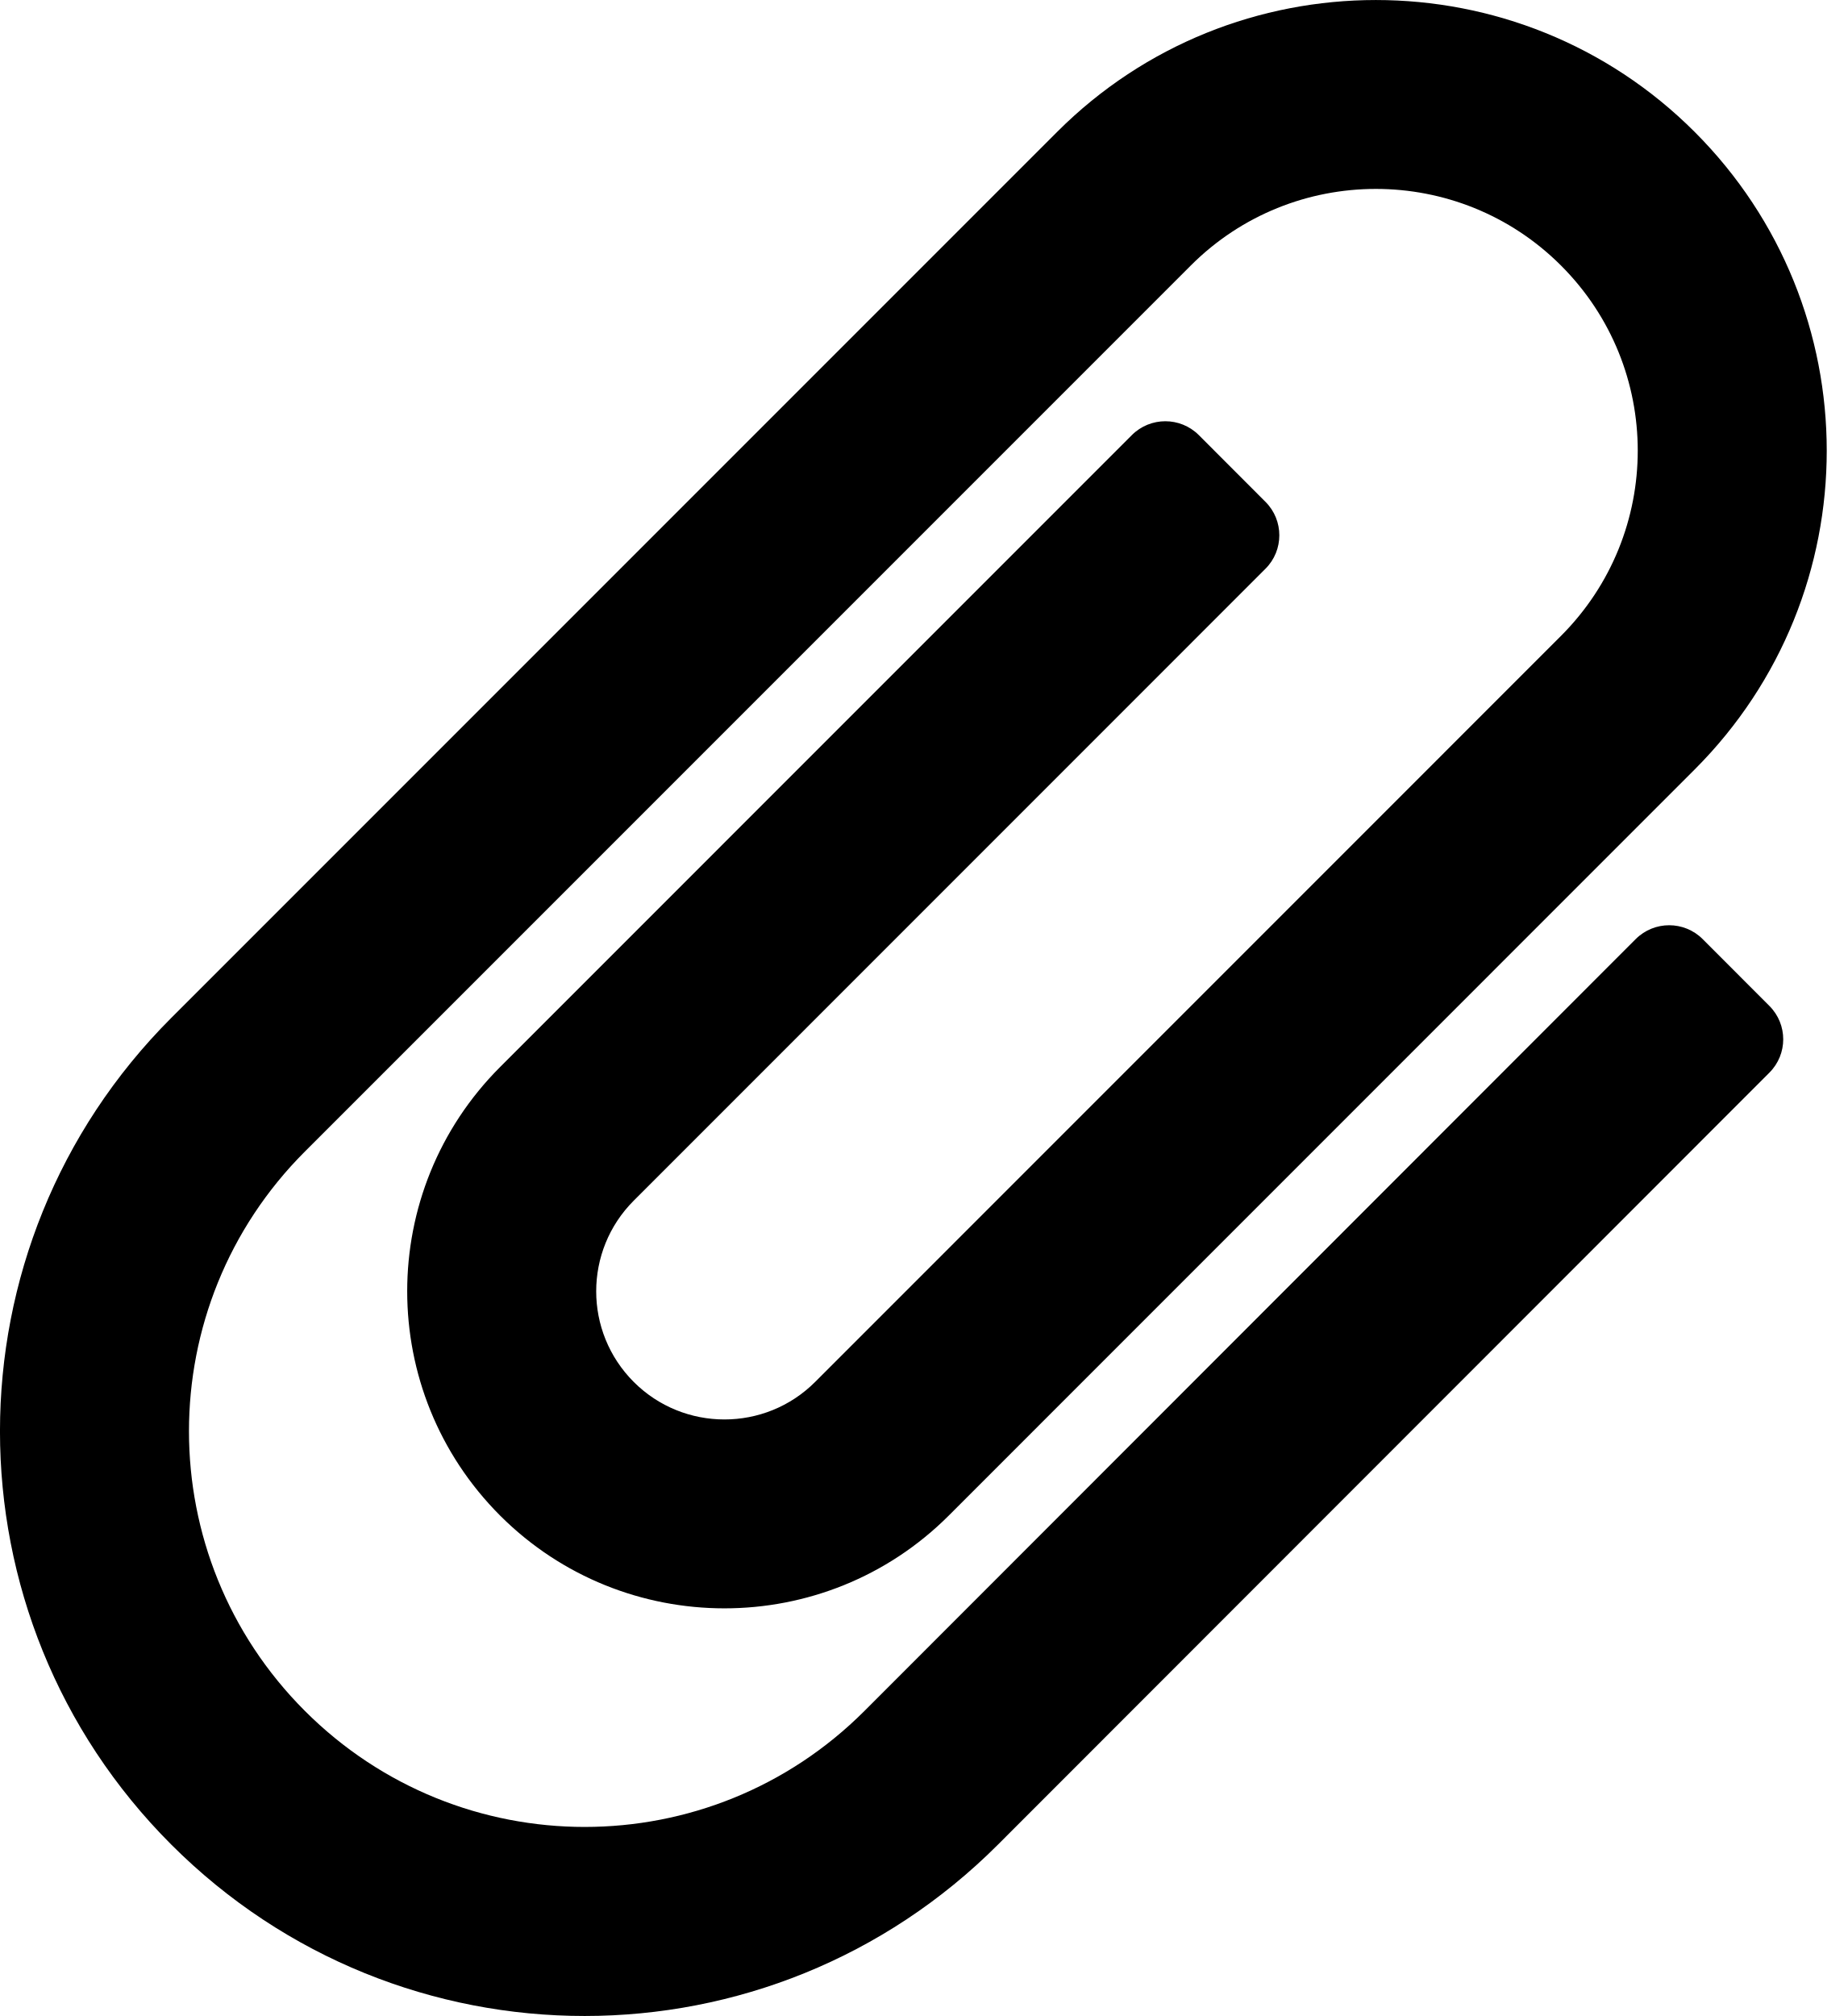
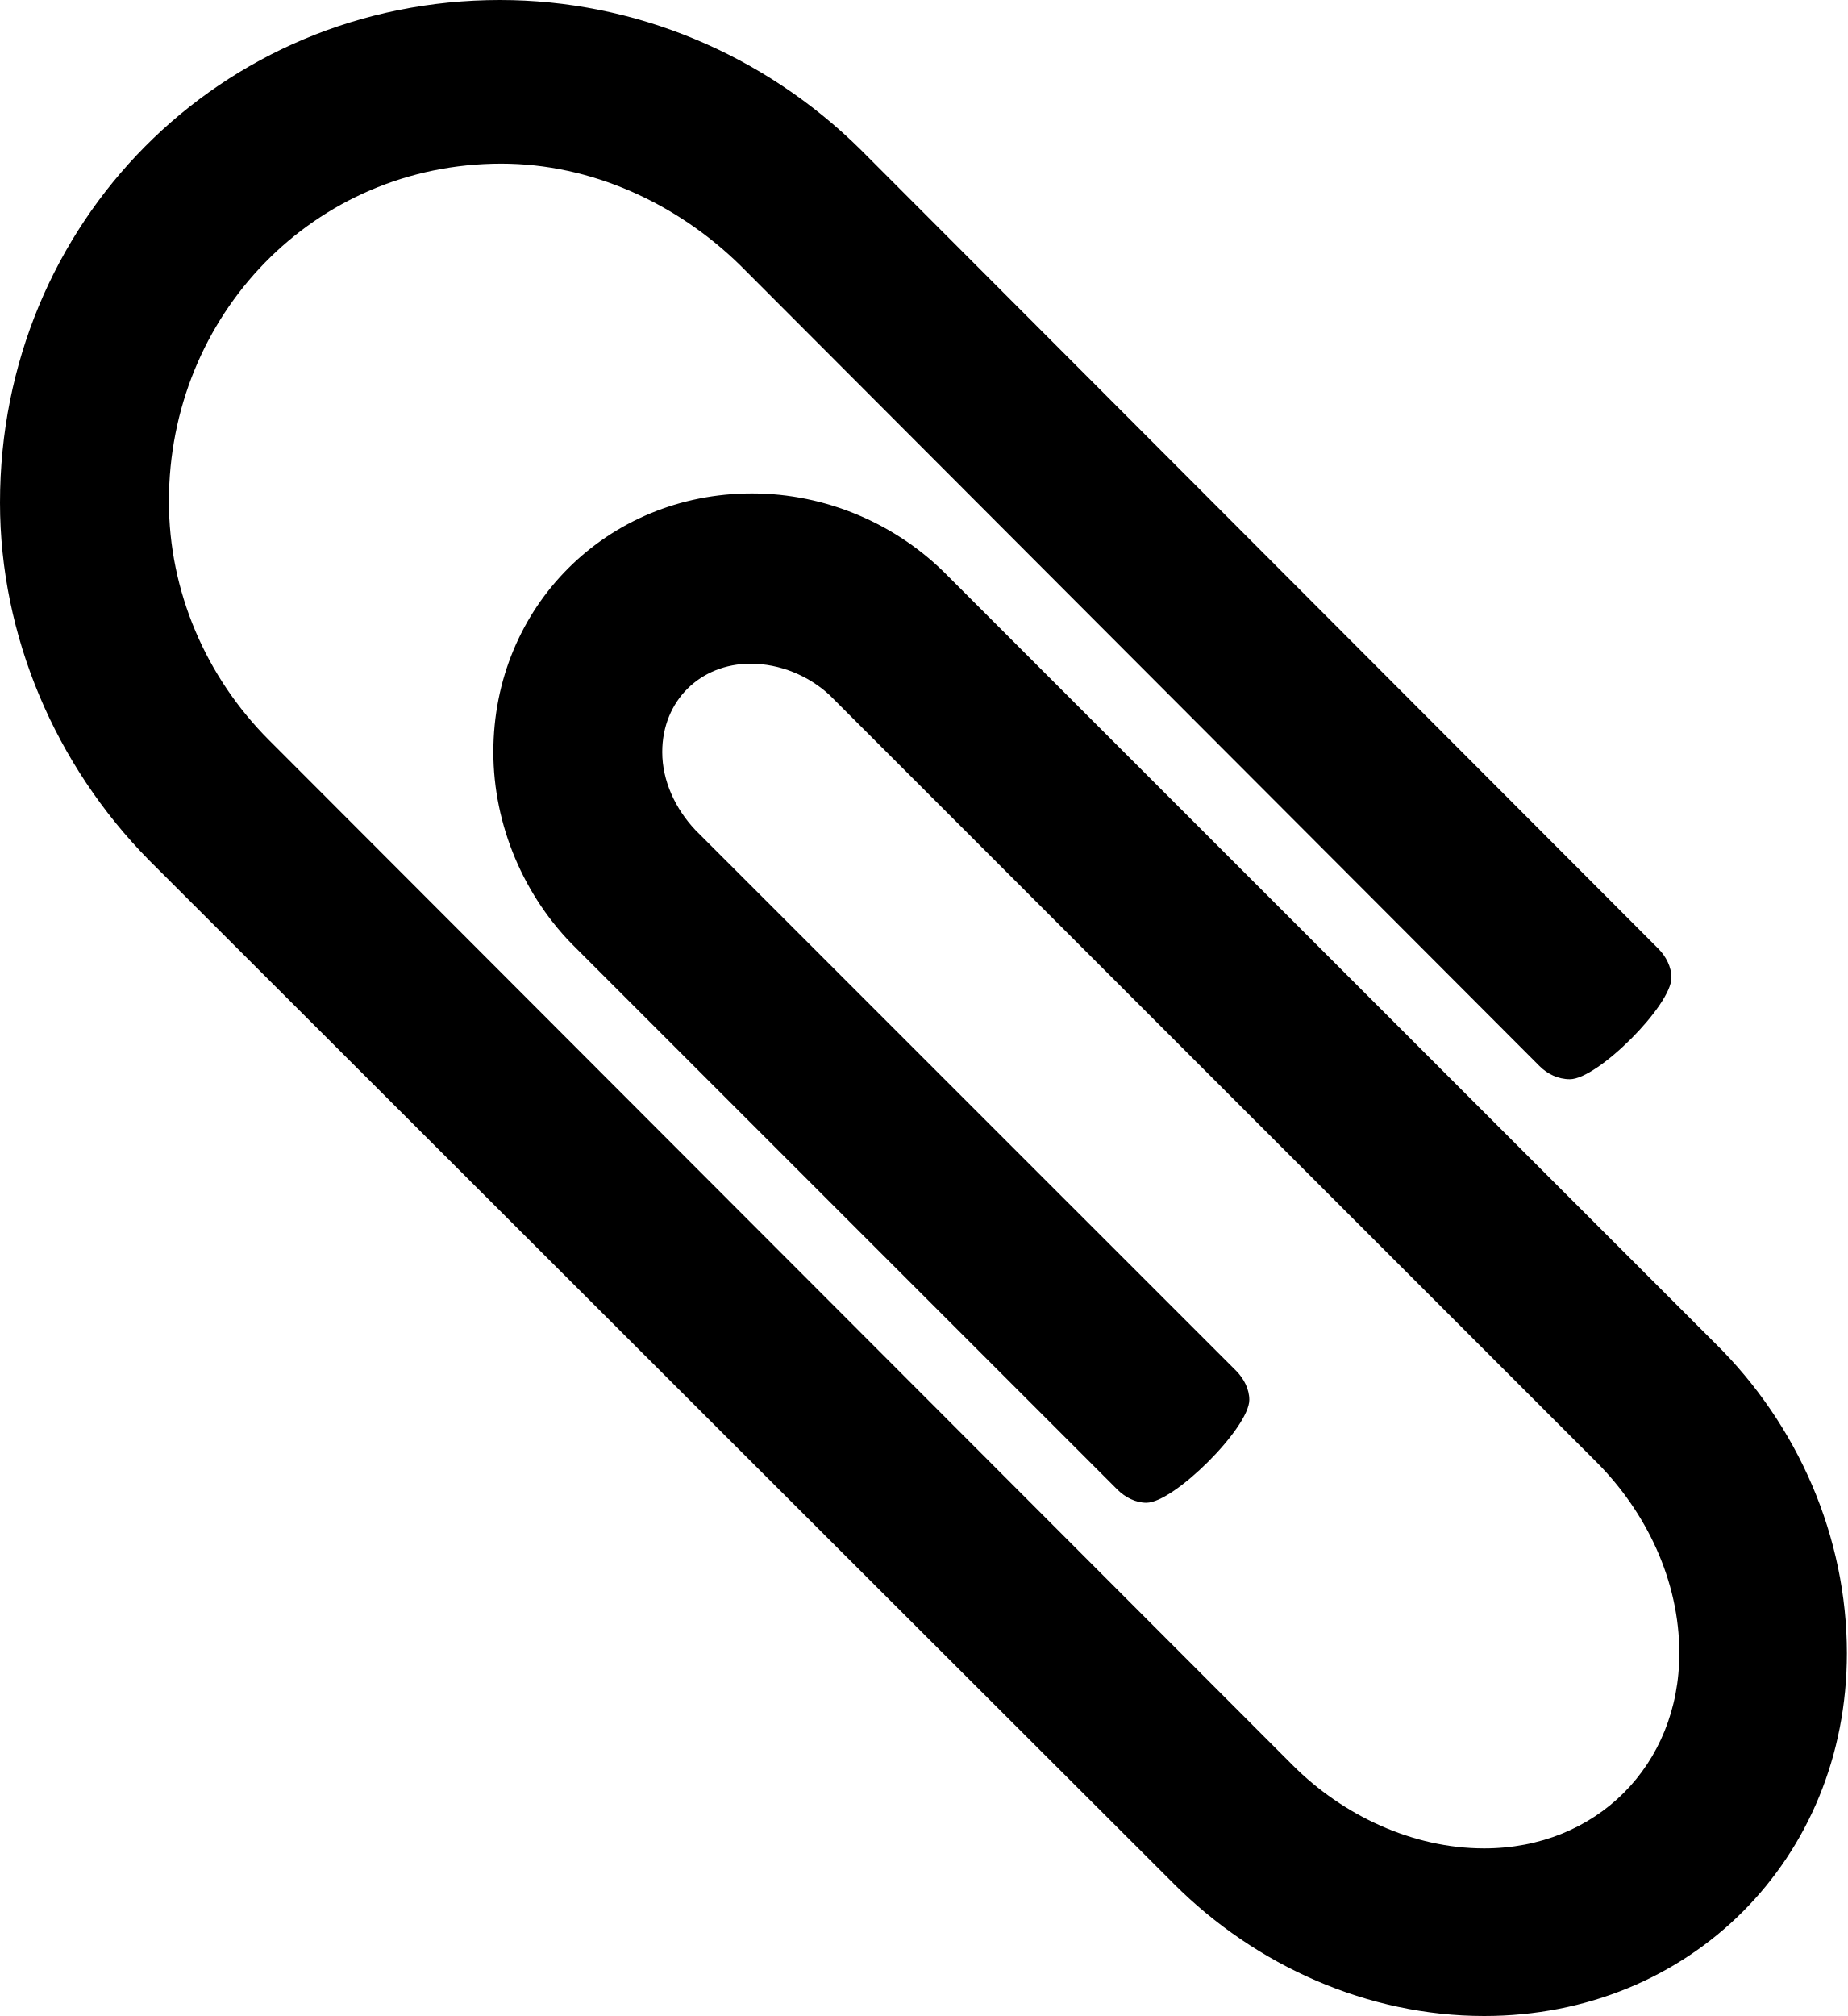
<svg xmlns="http://www.w3.org/2000/svg" width="22" height="24" viewBox="0 0 22 24" fill="none">
-   <path d="M2.039 21.959C-0.68 19.24 -0.68 14.838 2.039 12.118L12.587 1.57C14.68 -0.523 18.084 -0.523 20.177 1.57C22.274 3.667 22.275 7.063 20.177 9.161L11.296 18.043C9.823 19.515 7.428 19.515 5.955 18.043C4.48 16.567 4.479 14.178 5.955 12.702L13.477 5.179C13.697 4.96 14.053 4.96 14.273 5.179L15.068 5.975C15.287 6.194 15.287 6.551 15.068 6.77L7.546 14.293C6.95 14.889 6.949 15.855 7.546 16.452C8.141 17.047 9.11 17.047 9.705 16.452L18.586 7.57C19.804 6.351 19.805 4.379 18.586 3.161C17.37 1.945 15.393 1.945 14.178 3.161L3.63 13.709C1.79 15.549 1.79 18.528 3.63 20.368C5.472 22.21 8.453 22.21 10.294 20.367C13.354 17.304 16.415 14.241 19.476 11.179C19.696 10.96 20.052 10.96 20.272 11.179L21.067 11.975C21.287 12.195 21.287 12.55 21.067 12.77C18.006 15.832 14.945 18.894 11.885 21.957C9.165 24.68 4.76 24.681 2.039 21.959Z" fill="#000" />
+   <path fill-rule="evenodd" clip-rule="evenodd" d="M21.99 19.681C21.99 22.131 20.121 24 17.671 24C16.288 24 14.953 23.403 13.979 22.429L1.775 10.241C0.66 9.11 0 7.571 0 5.984C0 2.654 2.623 0 5.953 0C7.555 0 9.094 0.644 10.241 1.775L19.744 11.293C19.838 11.387 19.901 11.513 19.901 11.639C19.901 11.969 19.021 12.848 18.692 12.848C18.55 12.848 18.424 12.785 18.33 12.691L8.812 3.157C8.058 2.419 7.037 1.948 5.969 1.948C3.738 1.948 2.011 3.754 2.011 5.969C2.011 7.037 2.45 8.058 3.204 8.812L15.393 21.016C15.99 21.613 16.822 22.005 17.671 22.005C19.006 22.005 19.995 21.016 19.995 19.681C19.995 18.817 19.602 18 19.006 17.403L9.88 8.277C9.628 8.042 9.283 7.901 8.937 7.901C8.34 7.901 7.885 8.34 7.885 8.953C7.885 9.298 8.042 9.628 8.278 9.88L14.718 16.319C14.812 16.414 14.875 16.539 14.875 16.665C14.875 16.995 13.979 17.89 13.649 17.89C13.524 17.89 13.398 17.827 13.304 17.733L6.864 11.293C6.236 10.681 5.874 9.817 5.874 8.953C5.874 7.225 7.225 5.874 8.953 5.874C9.833 5.874 10.681 6.236 11.293 6.864L20.419 15.989C21.409 16.963 21.99 18.298 21.99 19.681Z" fill="#000" />
</svg>
